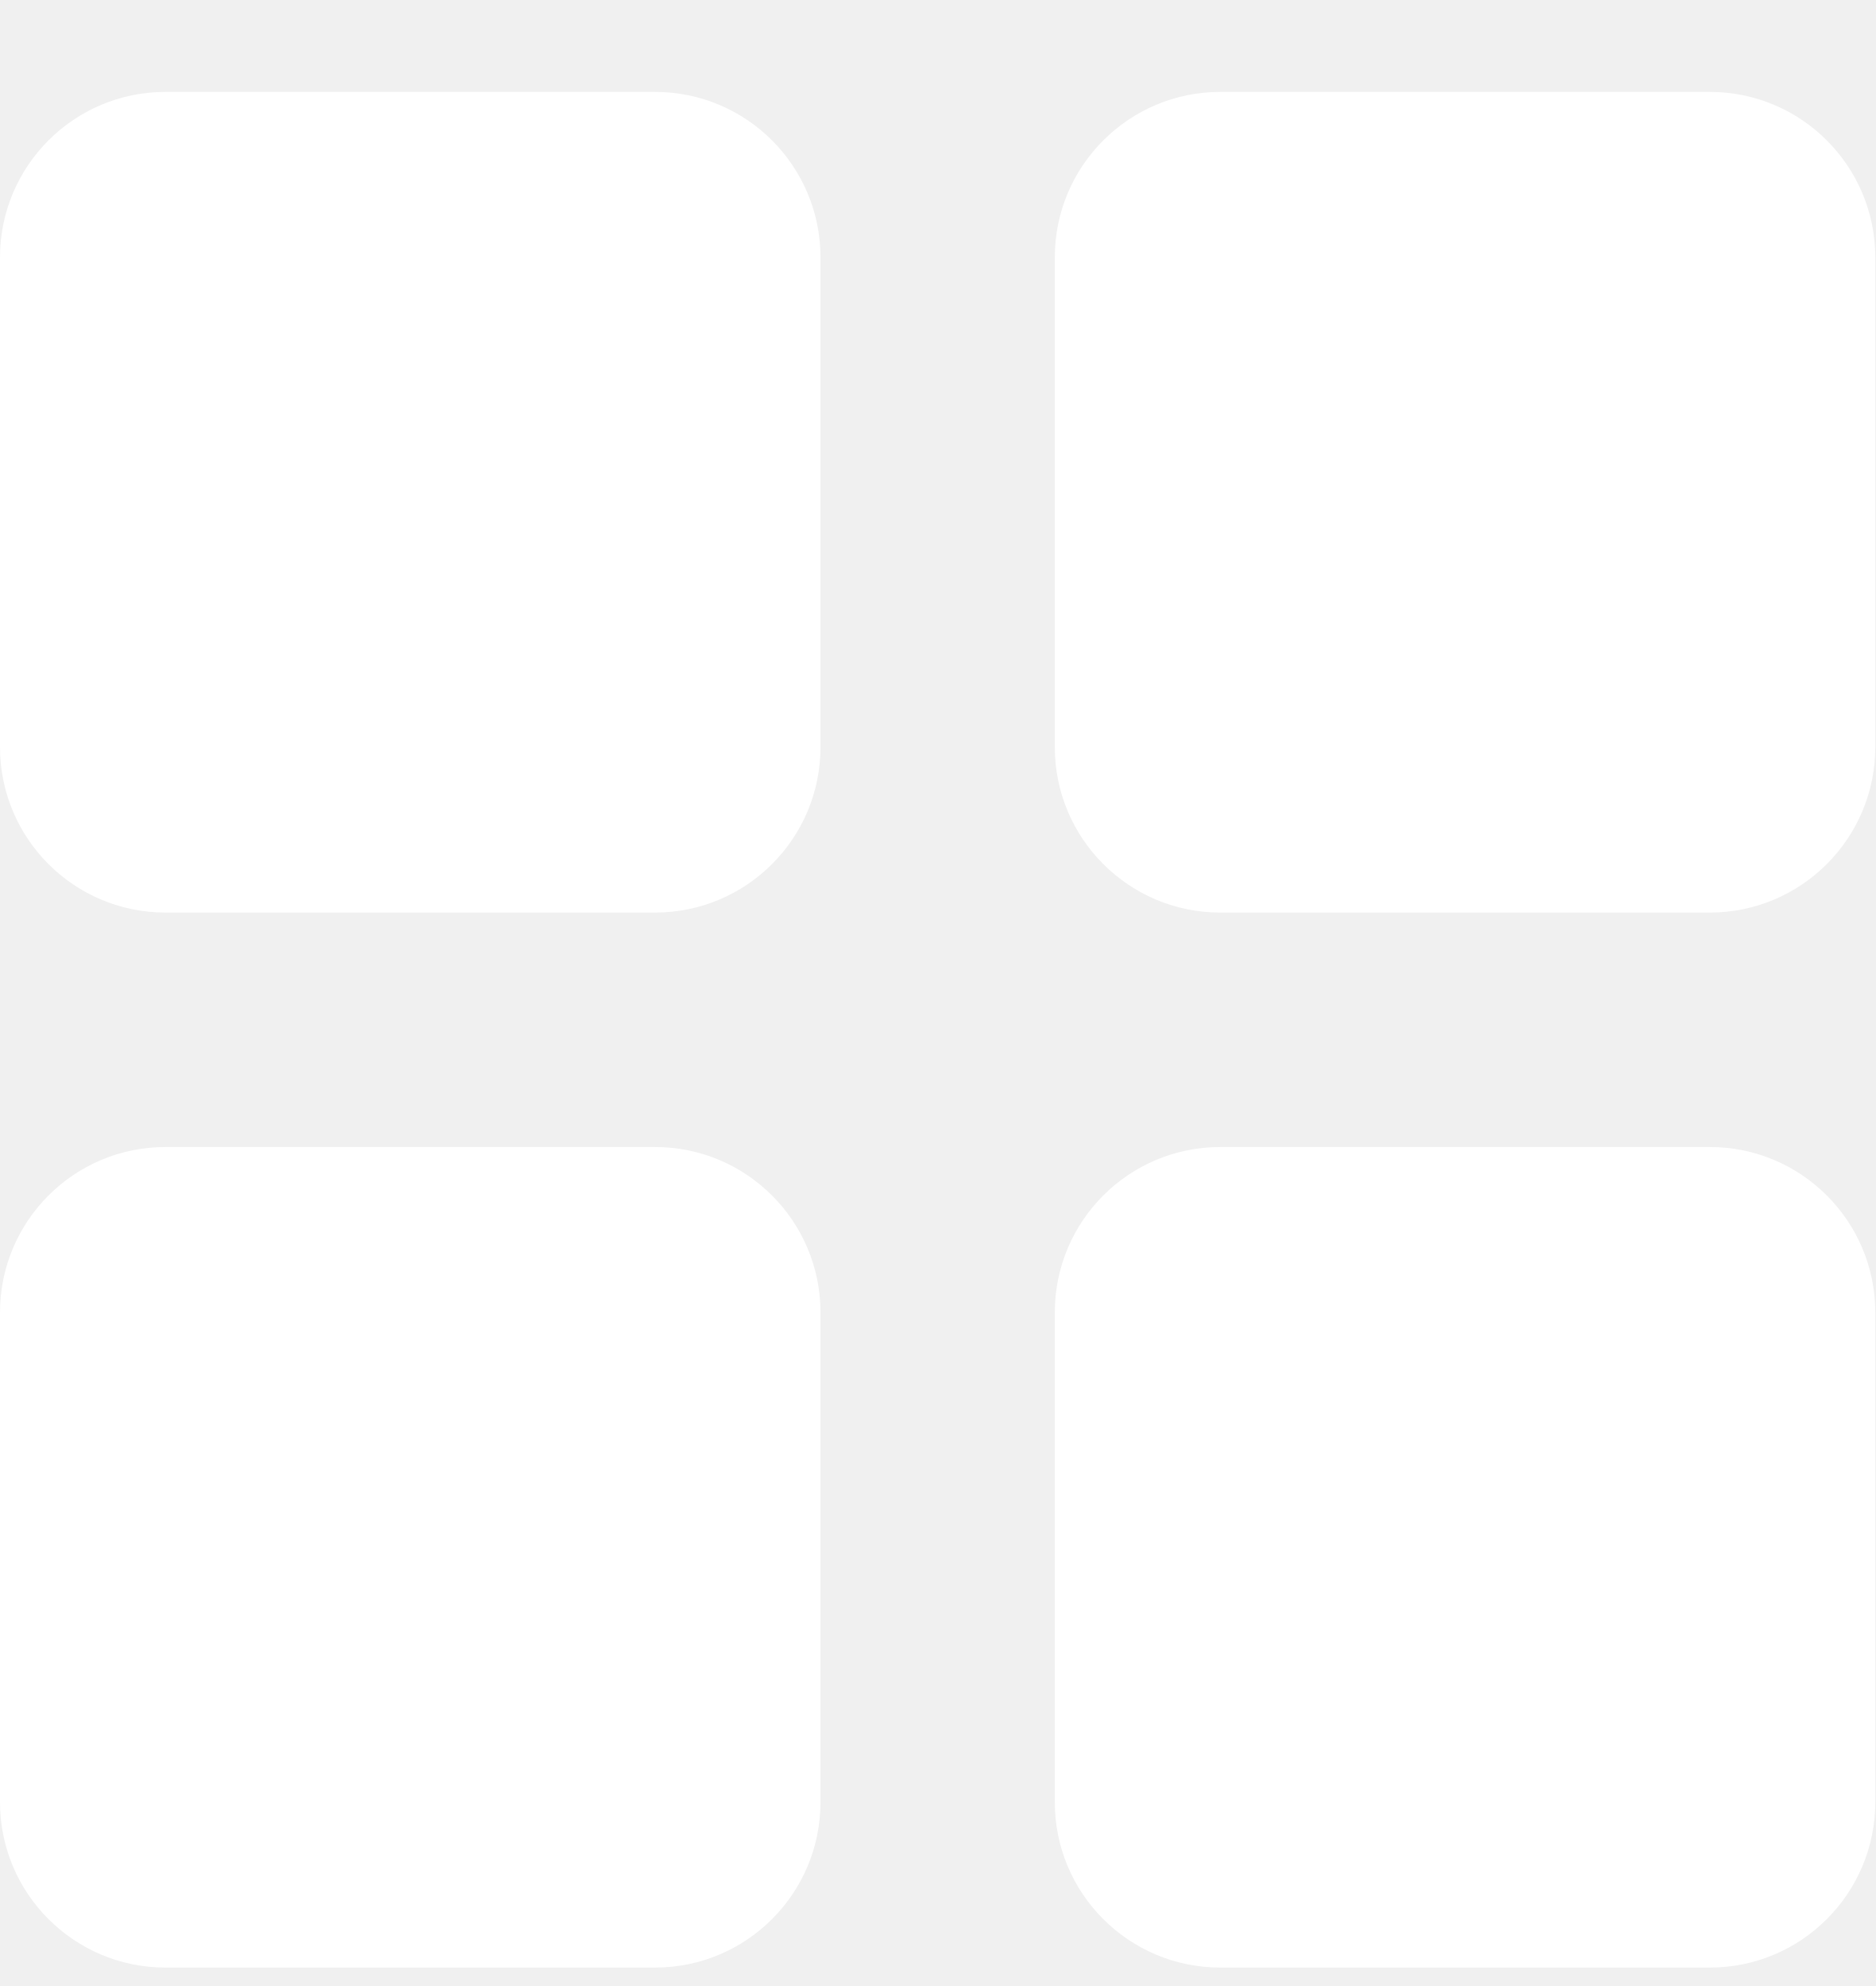
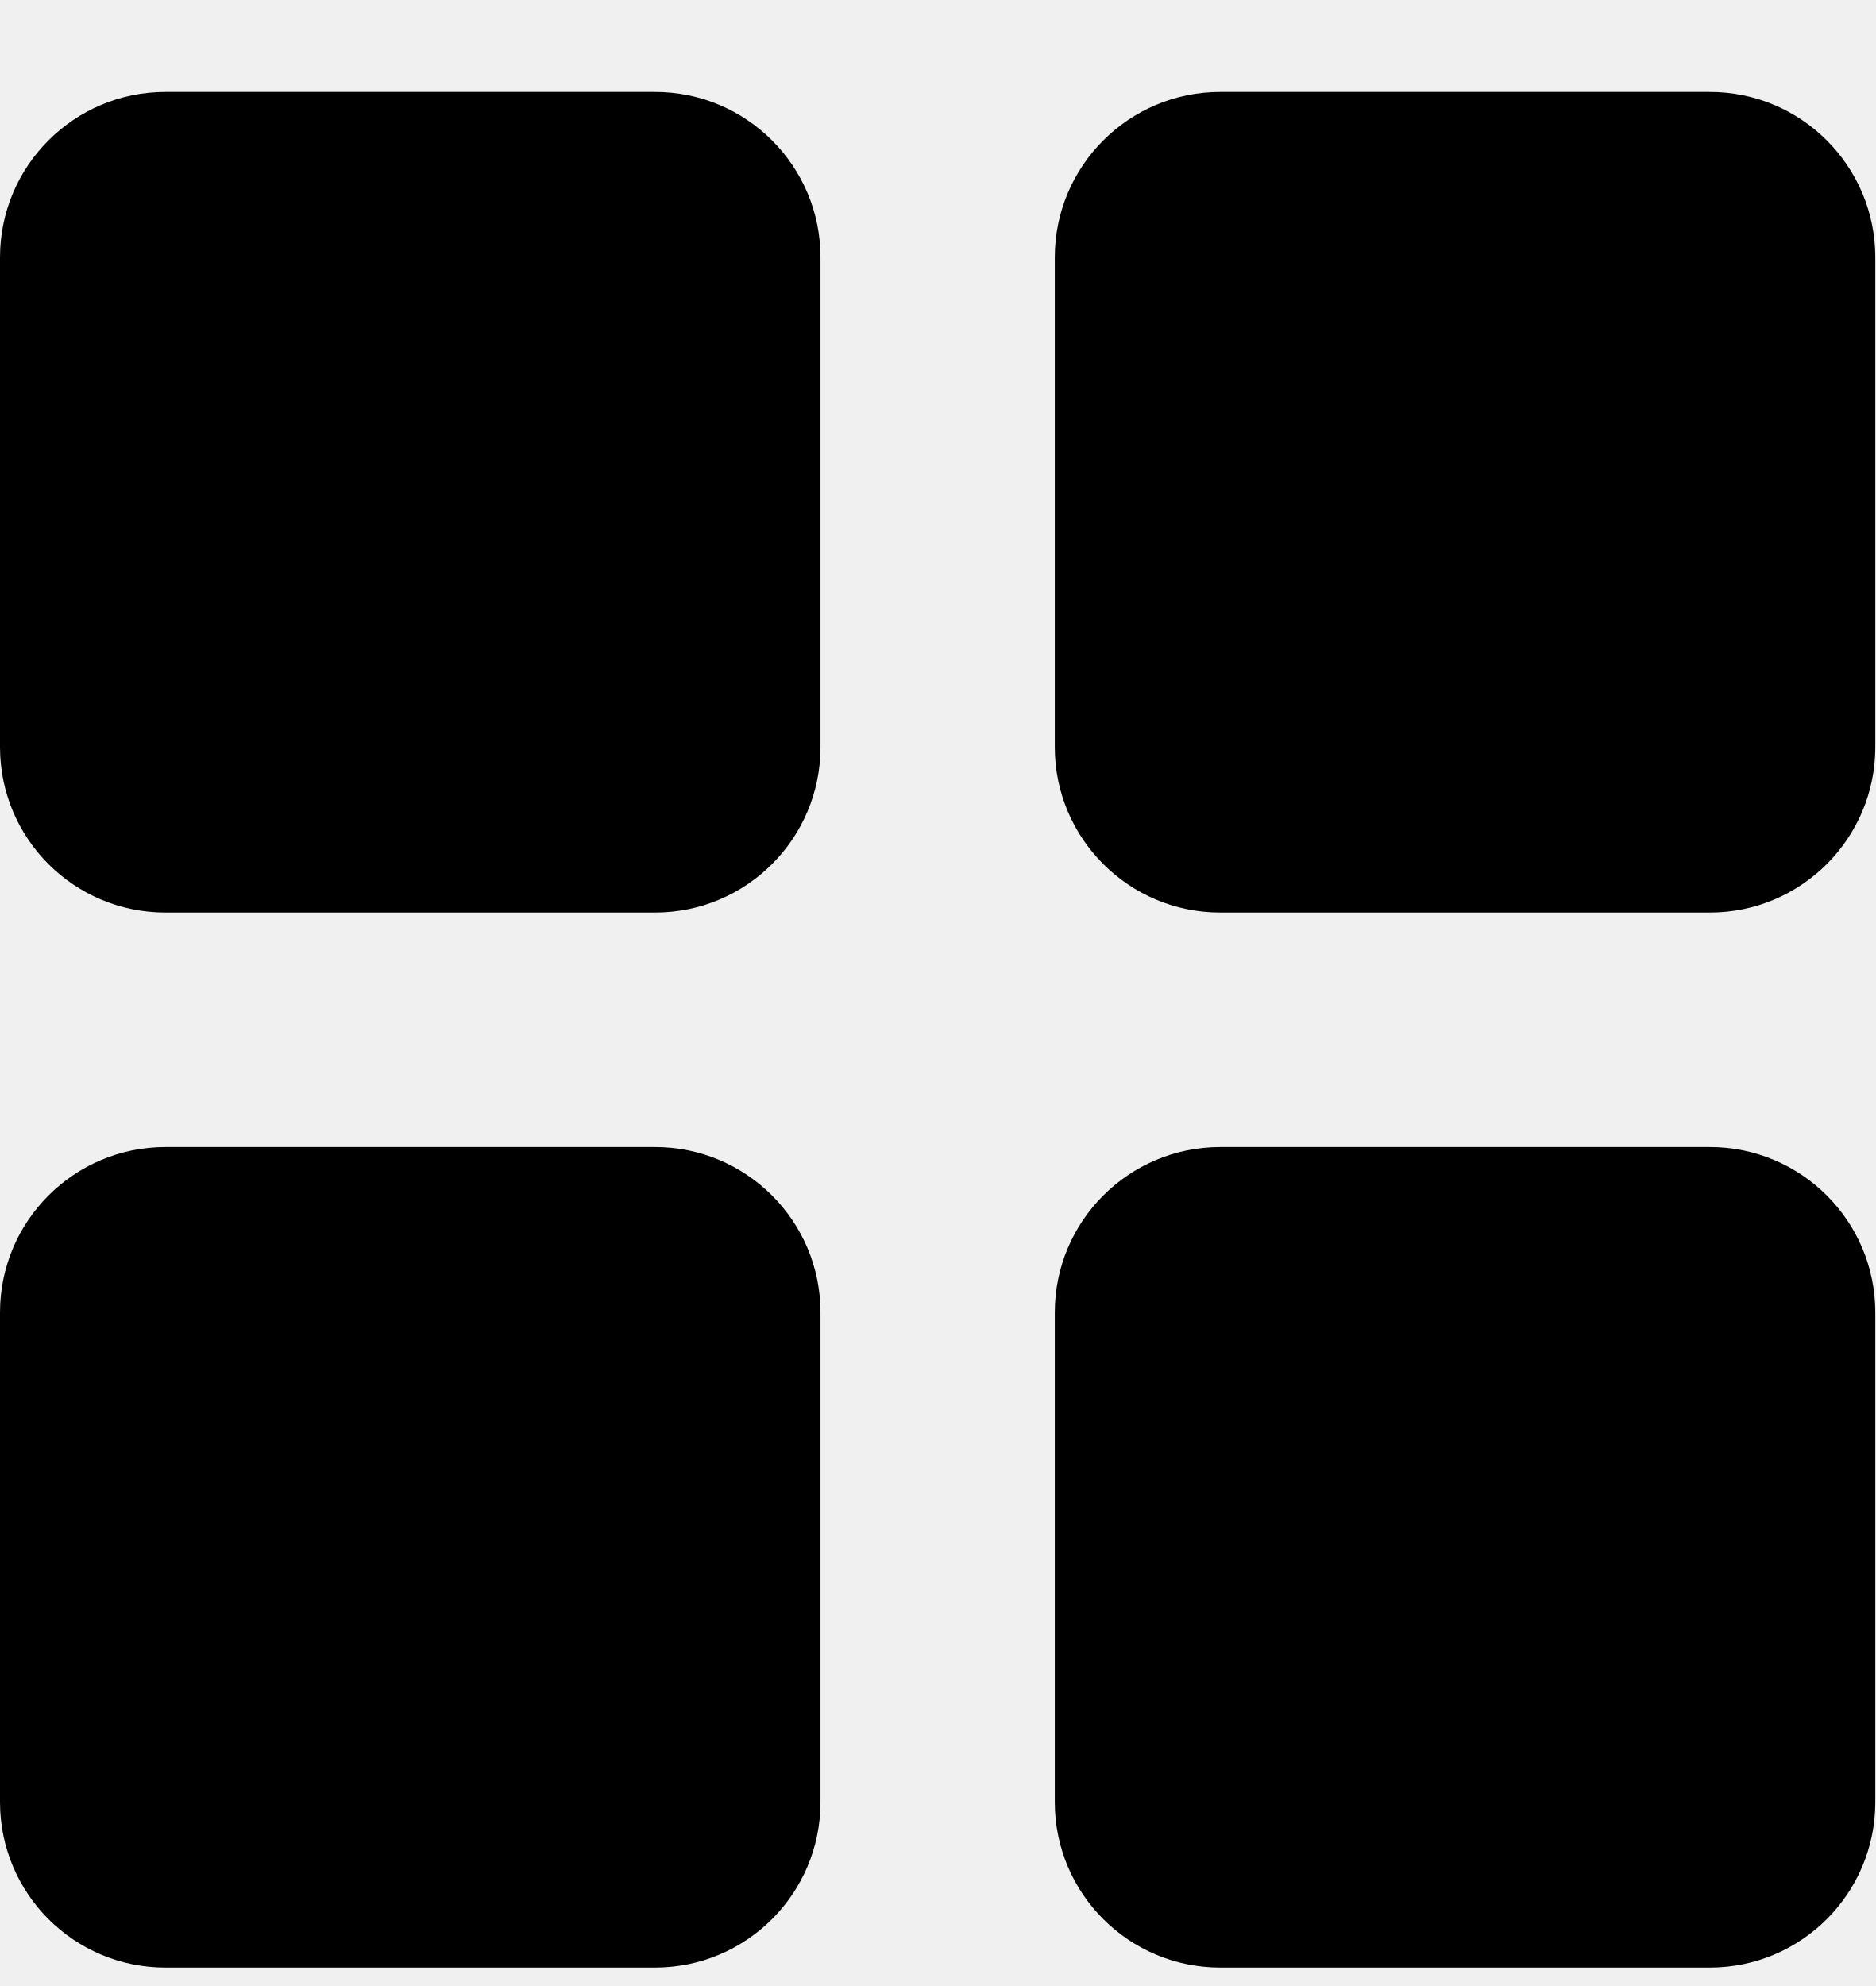
<svg xmlns="http://www.w3.org/2000/svg" width="17" height="18" viewBox="0 0 17 18" fill="none">
-   <rect y="0.833" width="7.438" height="7.438" rx="1.5" fill="white" />
-   <path fill-rule="evenodd" clip-rule="evenodd" d="M9.562 2.333C9.562 1.505 10.234 0.833 11.062 0.833H15.5C16.328 0.833 17 1.505 17 2.333V6.771C17 7.599 16.328 8.271 15.5 8.271H11.062C10.234 8.271 9.562 7.599 9.562 6.771V2.333ZM0 11.896C0 11.067 0.672 10.396 1.5 10.396H5.938C6.766 10.396 7.438 11.067 7.438 11.896V16.333C7.438 17.162 6.766 17.833 5.938 17.833H1.5C0.672 17.833 0 17.162 0 16.333V11.896ZM11.062 10.396C10.234 10.396 9.562 11.067 9.562 11.896V16.333C9.562 17.162 10.234 17.833 11.062 17.833H15.5C16.328 17.833 17 17.162 17 16.333V11.896C17 11.067 16.328 10.396 15.5 10.396H11.062Z" fill="white" />
+   <rect y="0.833" width="7.438" height="7.438" rx="1.5" fill="currentColor" />
+   <path fill-rule="evenodd" clip-rule="evenodd" d="M9.562 2.333C9.562 1.505 10.234 0.833 11.062 0.833H15.5C16.328 0.833 17 1.505 17 2.333V6.771C17 7.599 16.328 8.271 15.5 8.271H11.062C10.234 8.271 9.562 7.599 9.562 6.771V2.333ZM0 11.896C0 11.067 0.672 10.396 1.5 10.396H5.938C6.766 10.396 7.438 11.067 7.438 11.896V16.333C7.438 17.162 6.766 17.833 5.938 17.833H1.5C0.672 17.833 0 17.162 0 16.333V11.896ZM11.062 10.396C10.234 10.396 9.562 11.067 9.562 11.896V16.333C9.562 17.162 10.234 17.833 11.062 17.833H15.5C16.328 17.833 17 17.162 17 16.333V11.896C17 11.067 16.328 10.396 15.5 10.396H11.062Z" fill="currentColor" />
</svg>
